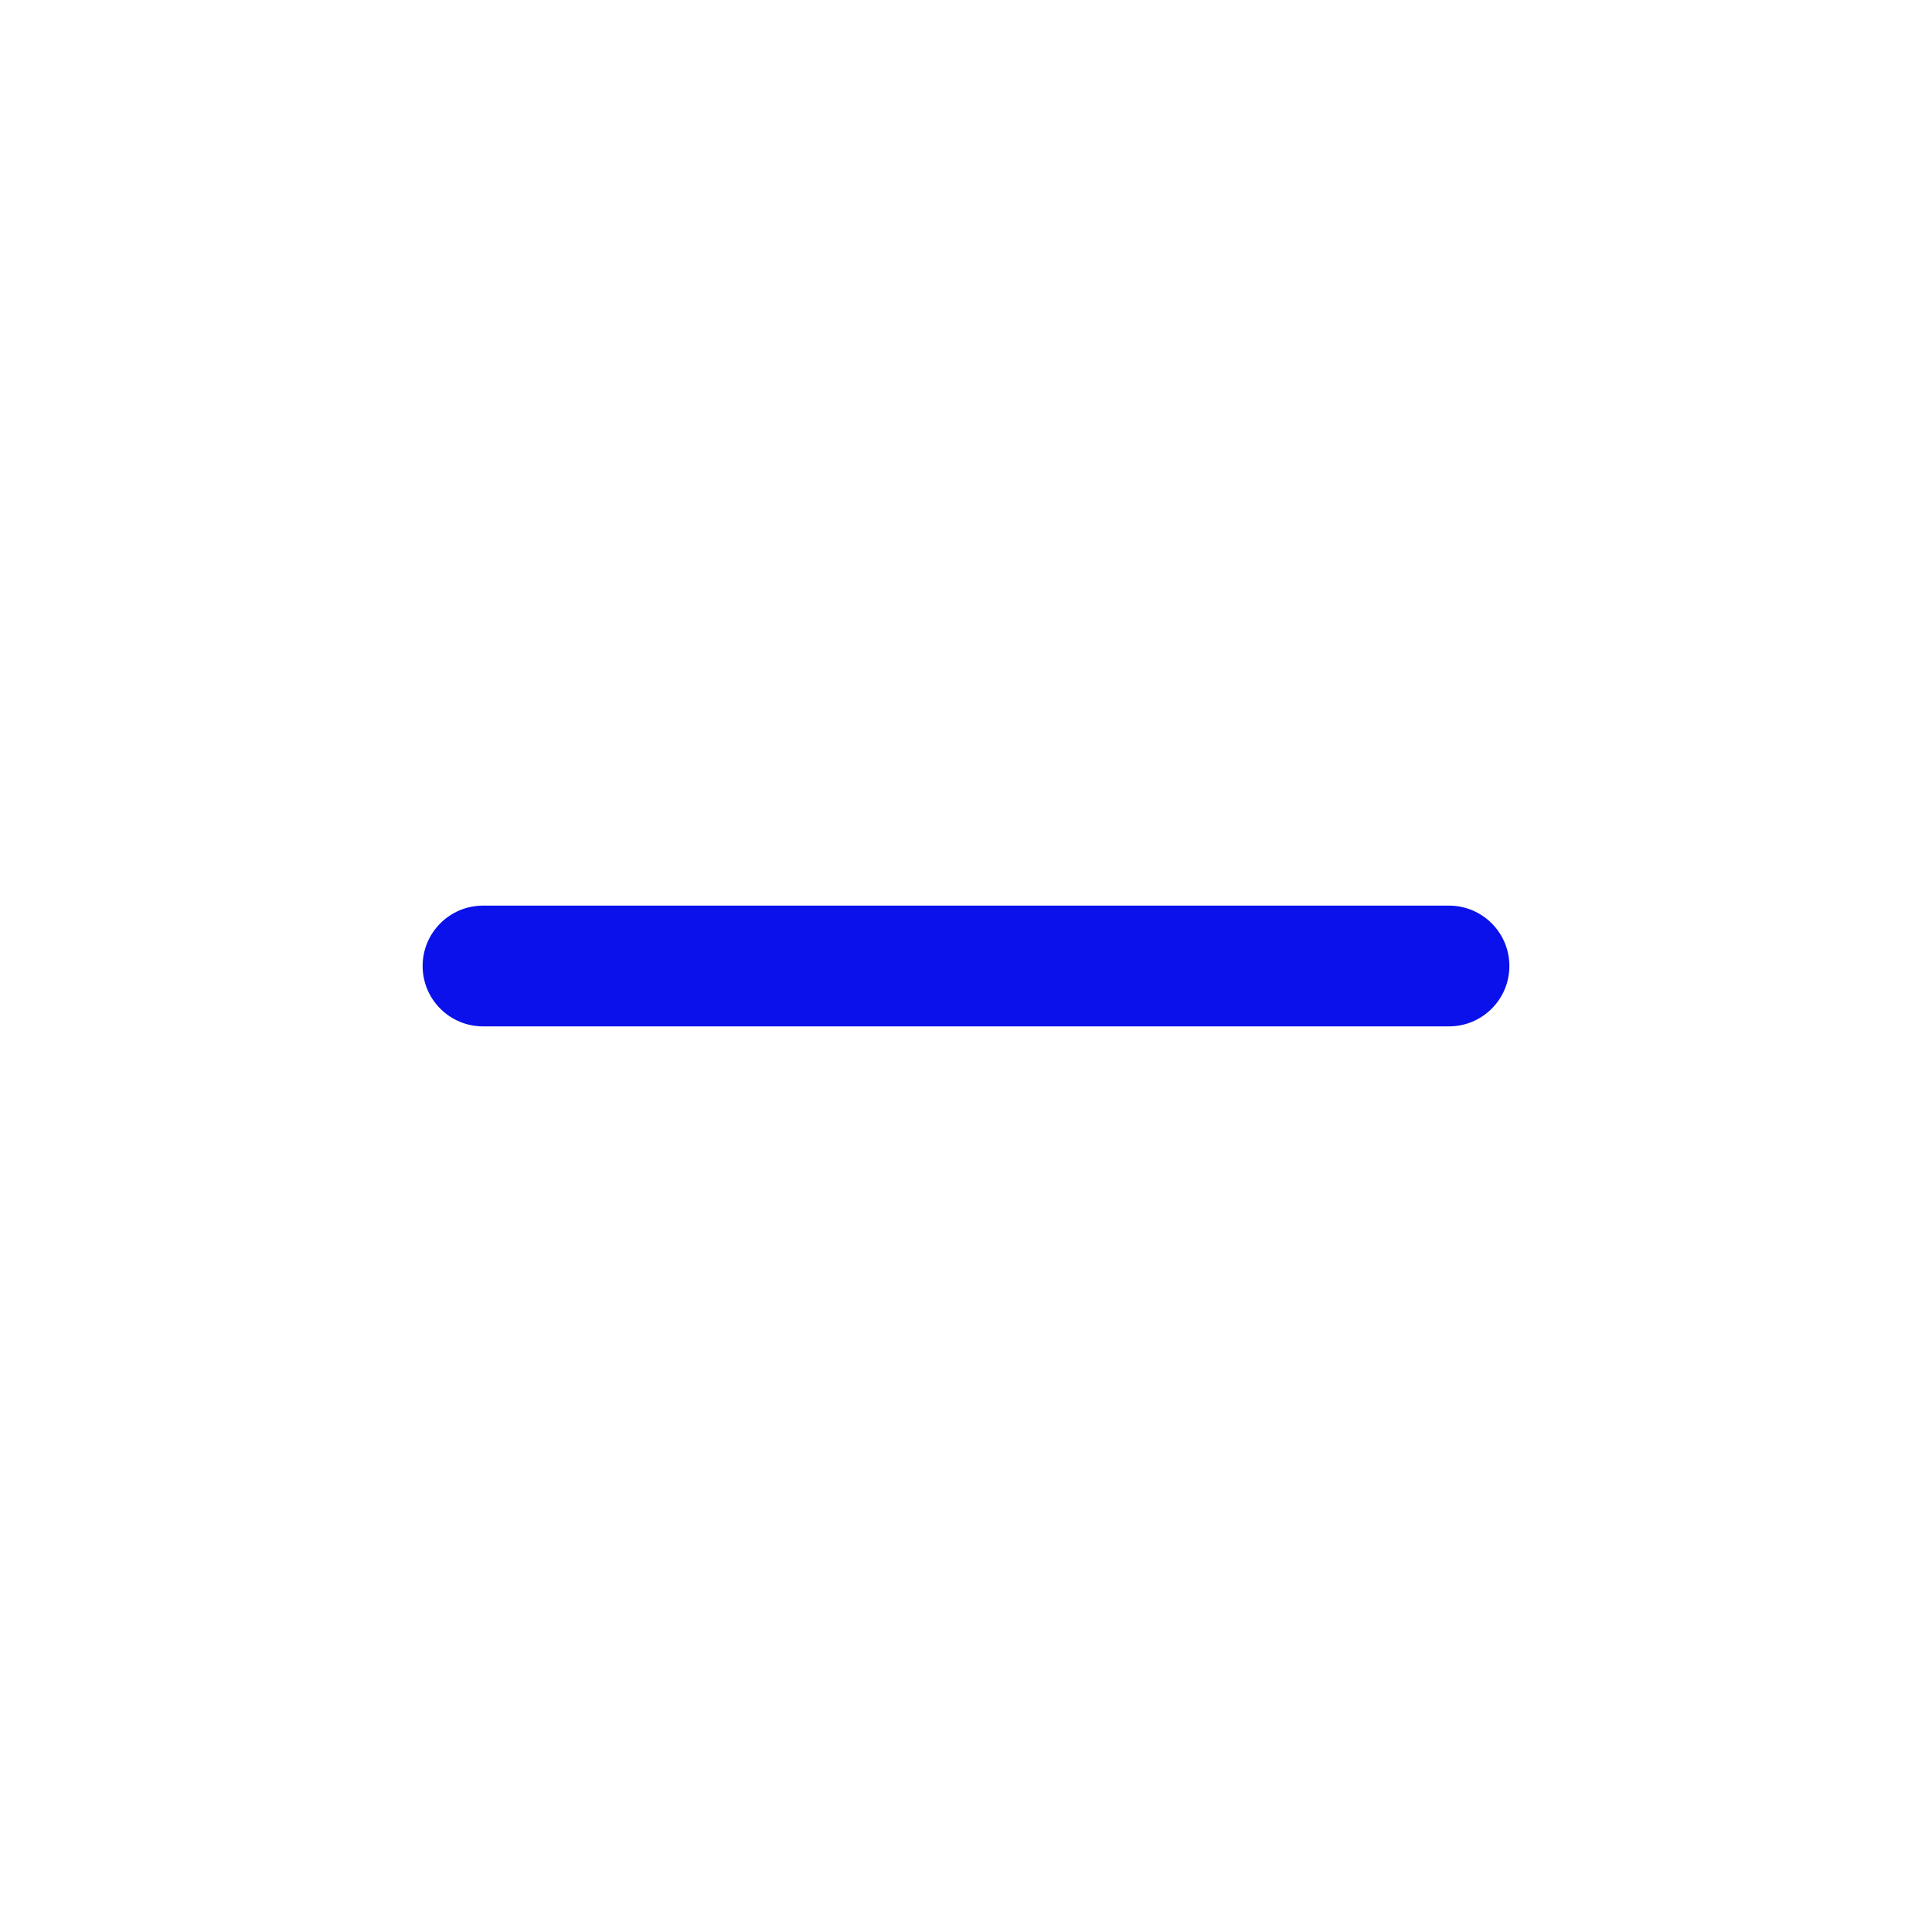
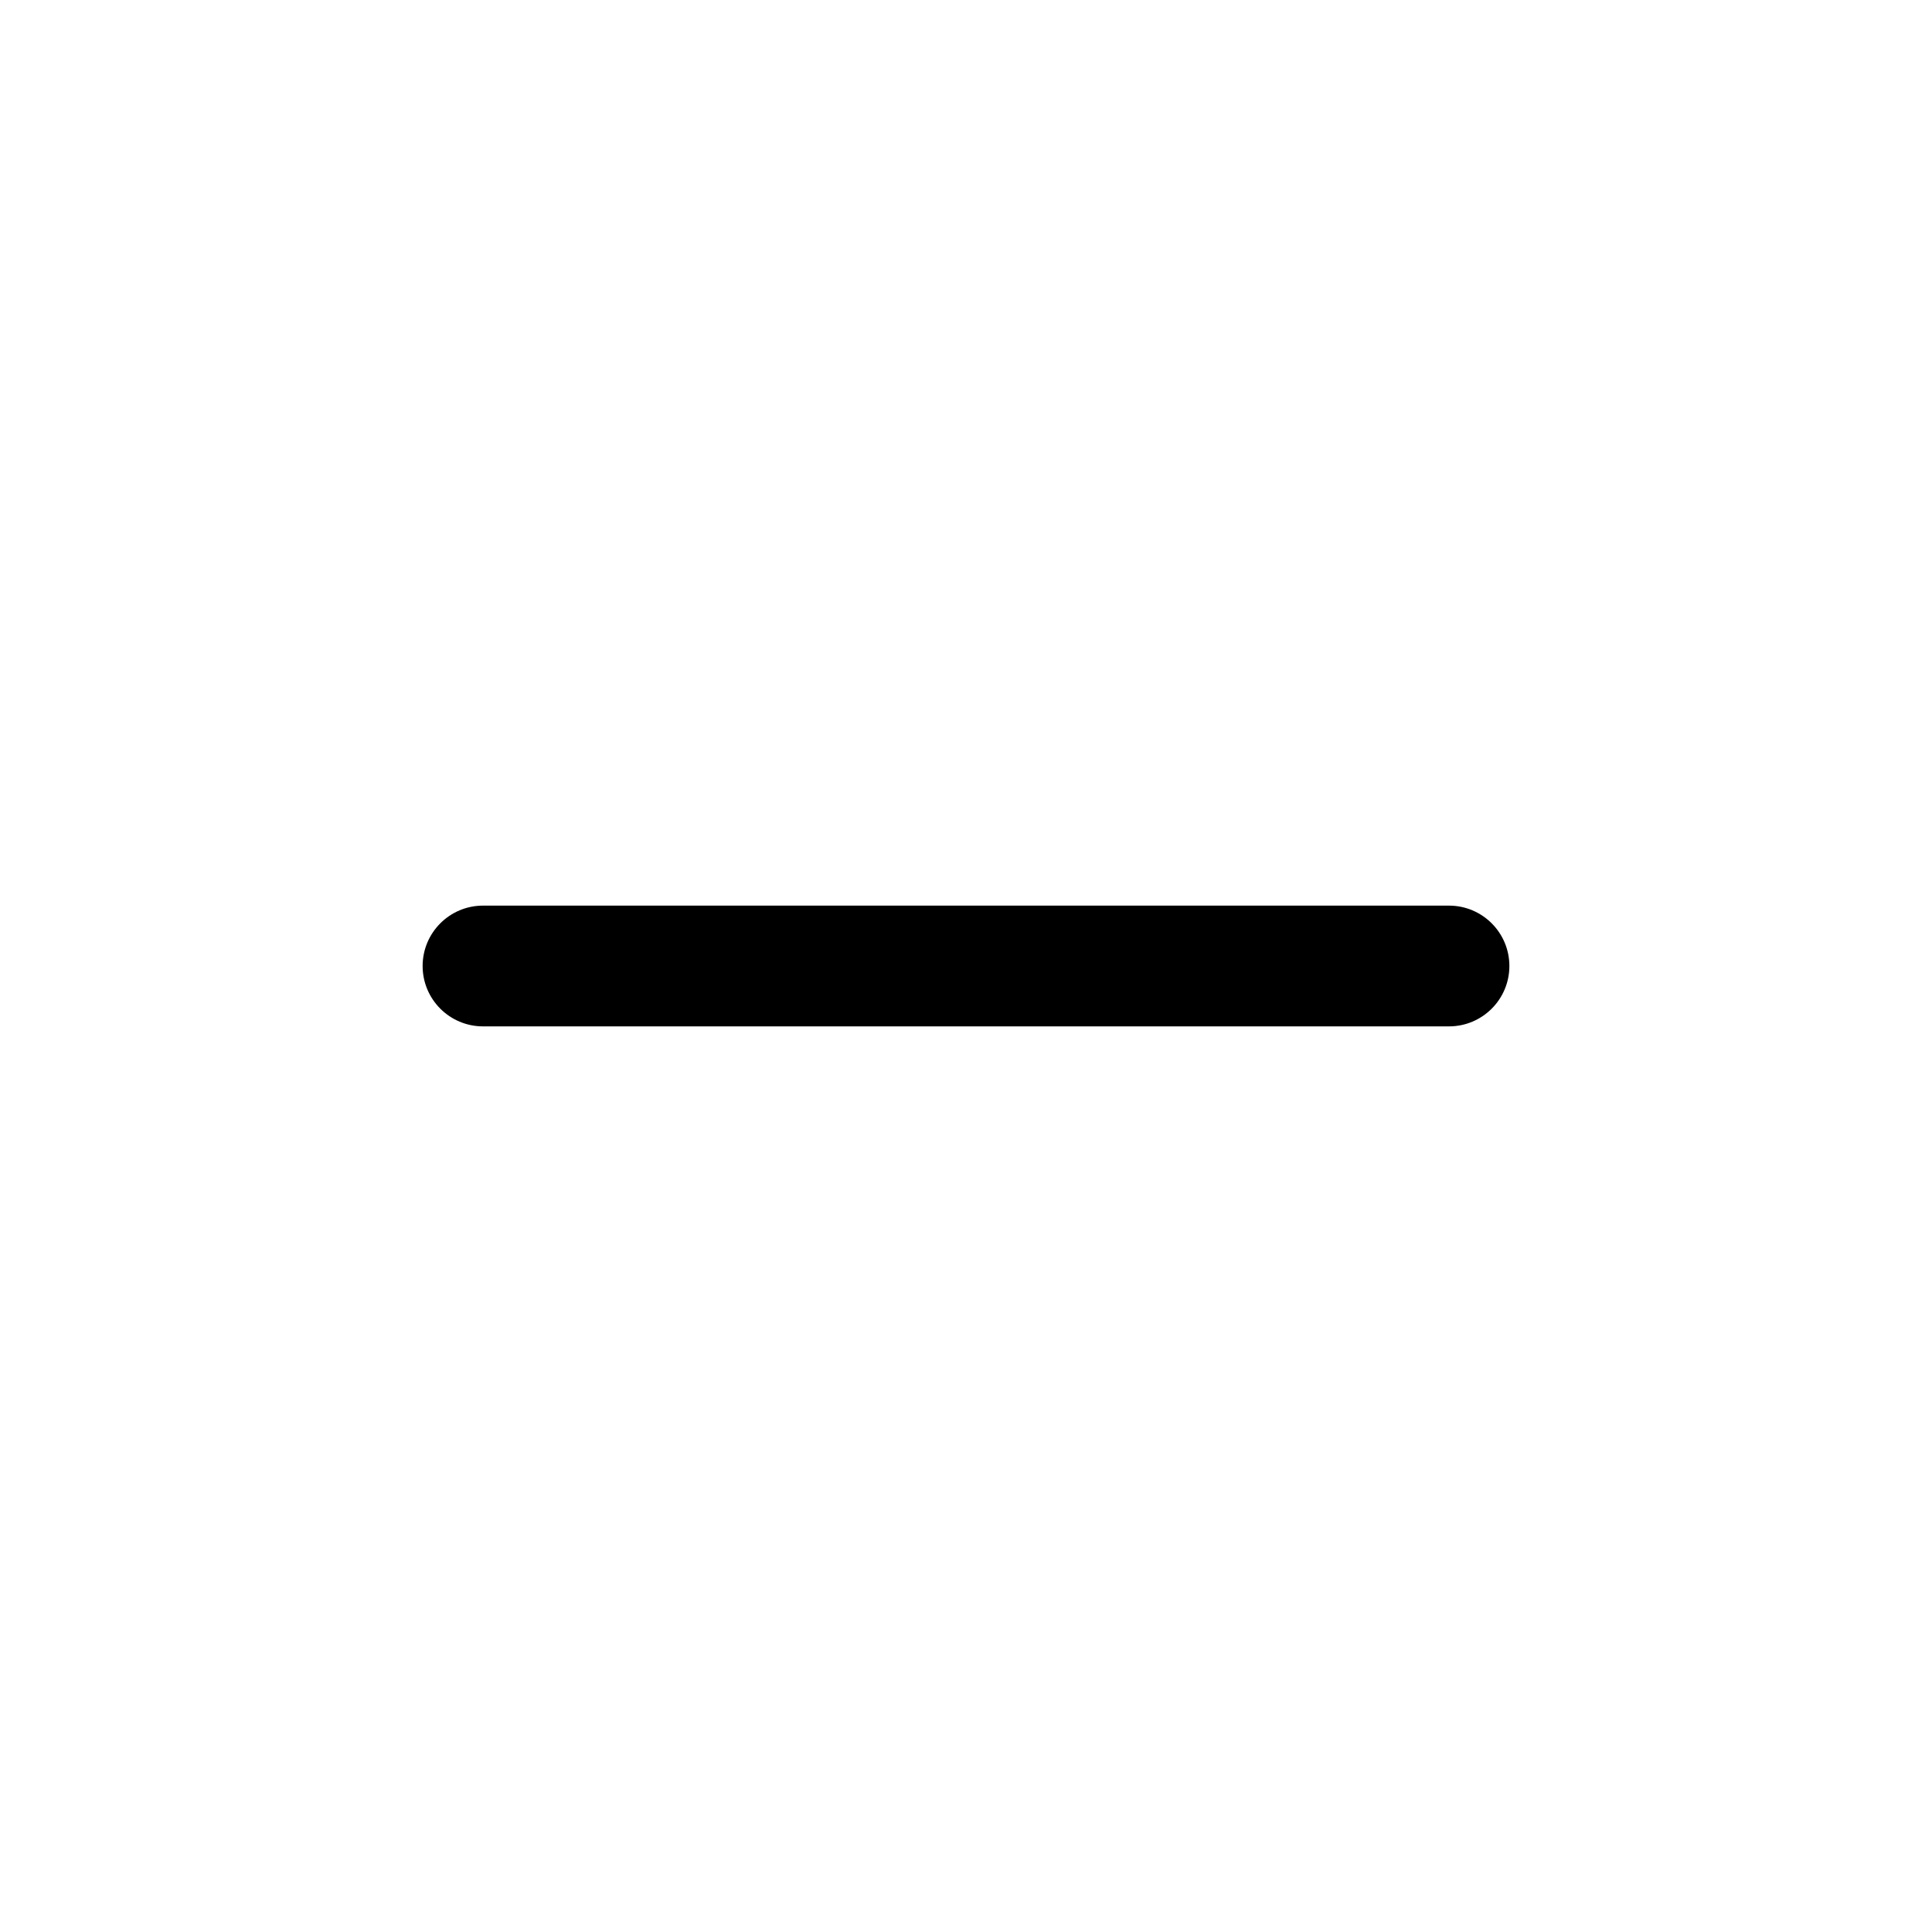
- <svg xmlns="http://www.w3.org/2000/svg" width="24" height="24" viewBox="0 0 24 24" fill="none">
-   <path fill-rule="evenodd" clip-rule="evenodd" d="M5.25 12C5.25 11.586 5.586 11.25 6 11.25H18C18.414 11.25 18.75 11.586 18.75 12C18.75 12.414 18.414 12.75 18 12.75H6C5.586 12.75 5.25 12.414 5.25 12Z" fill="#0A11EB" />
+ <svg xmlns="http://www.w3.org/2000/svg" width="24" height="24" viewBox="0 0 24 24">
+   <path fill-rule="evenodd" clip-rule="evenodd" d="M5.25 12C5.25 11.586 5.586 11.25 6 11.25H18C18.414 11.25 18.75 11.586 18.75 12C18.75 12.414 18.414 12.75 18 12.75H6C5.586 12.75 5.25 12.414 5.25 12Z" />
</svg>
